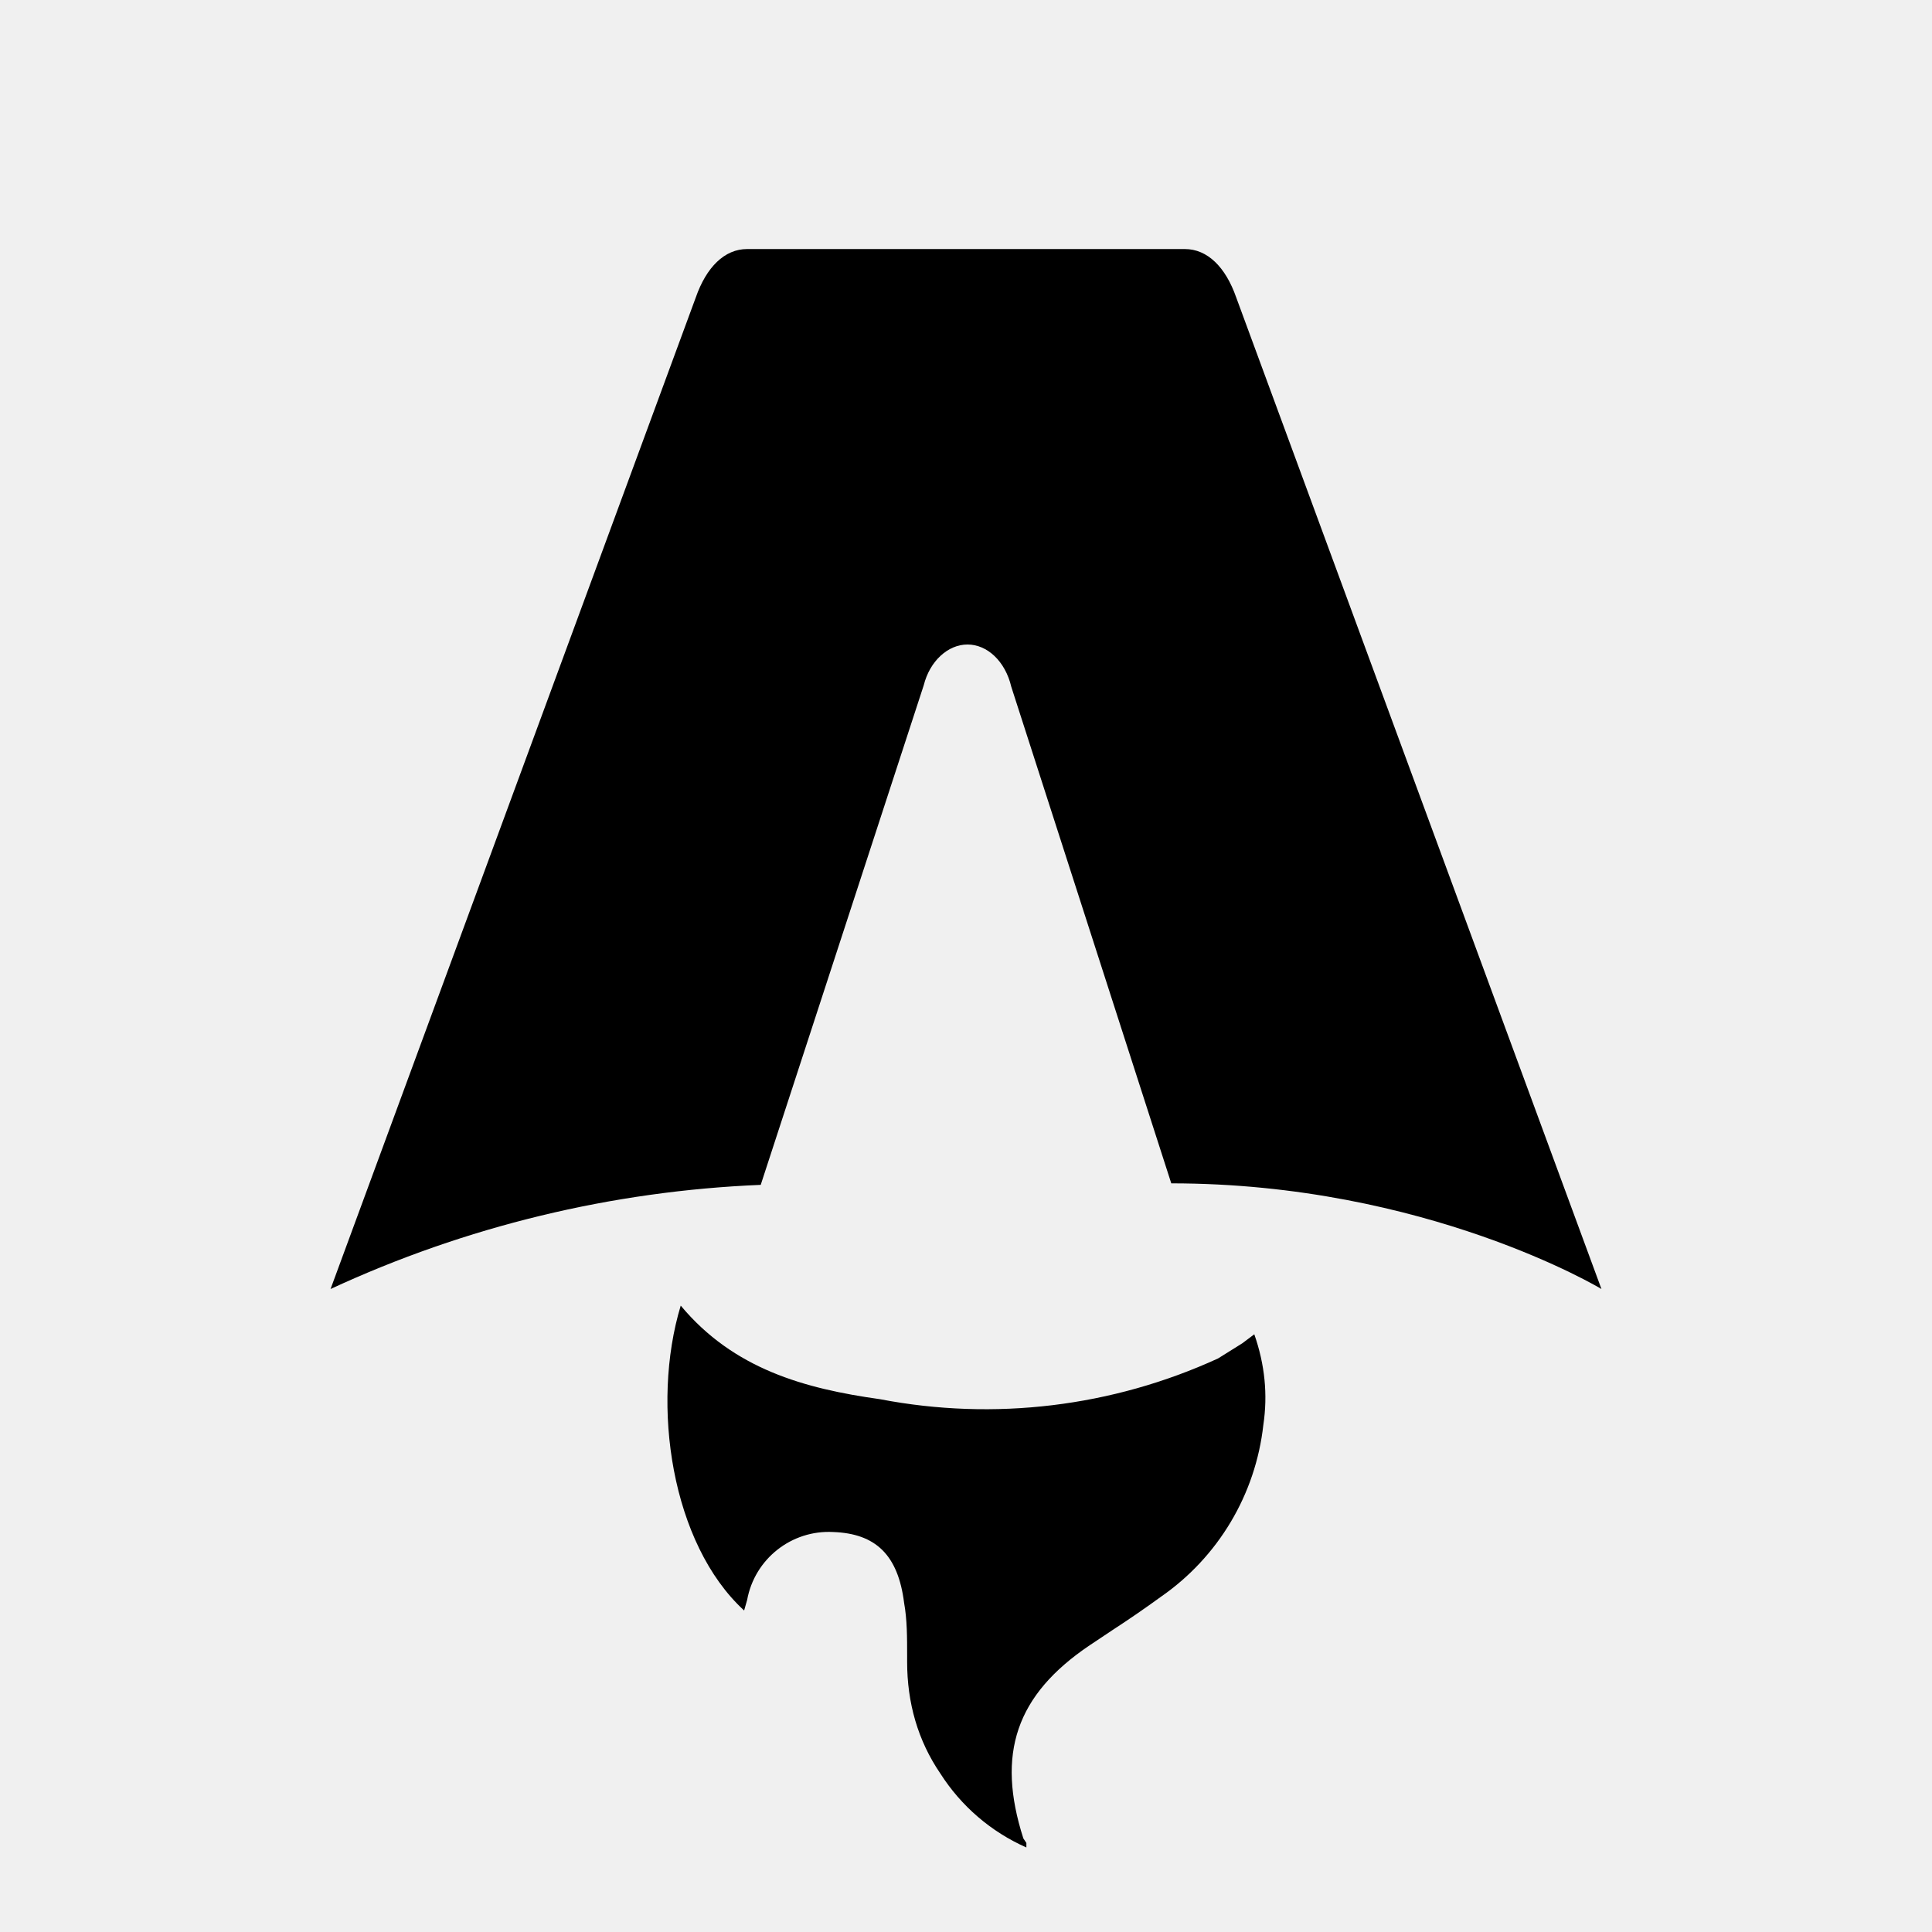
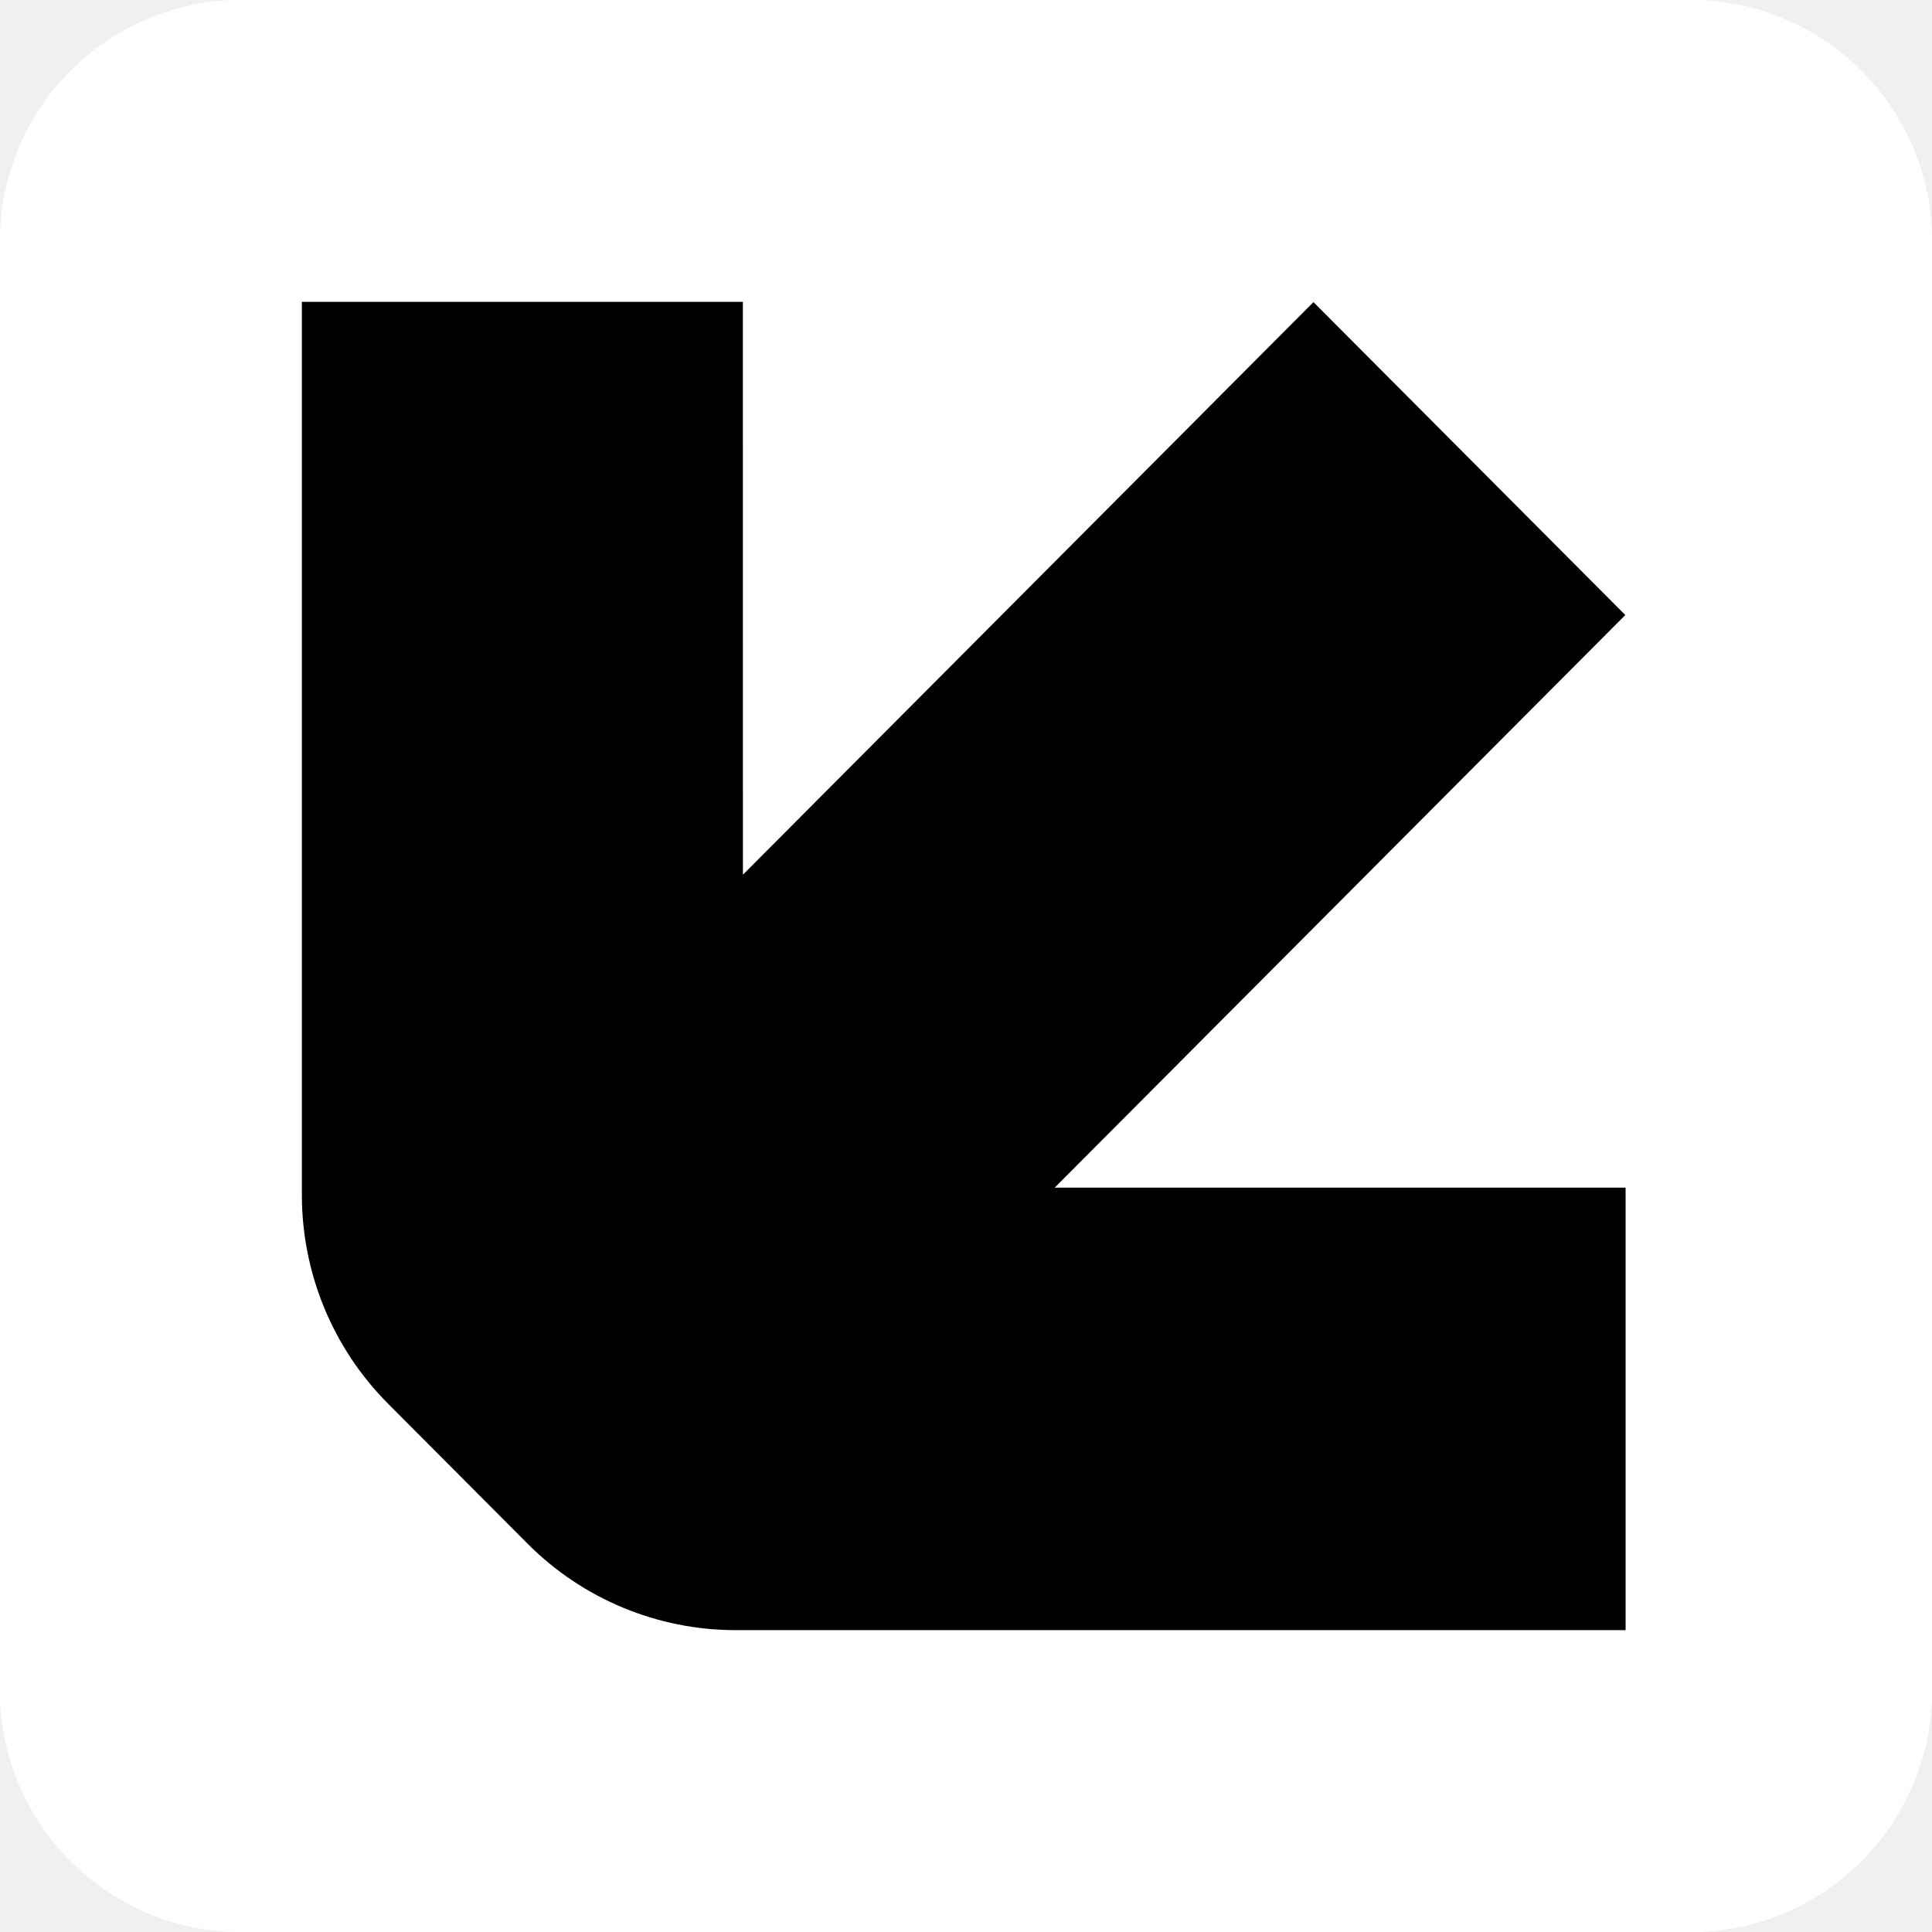
- <svg xmlns="http://www.w3.org/2000/svg" fill="none" viewBox="0 0 128 128">
-   <path d="M50.4 78.5a75.1 75.1 0 0 0-28.5 6.9l24.2-65.7c.7-2 1.9-3.2 3.4-3.2h29c1.5 0 2.7 1.2 3.4 3.2l24.2 65.7s-11.6-7-28.5-7L67 45.5c-.4-1.7-1.6-2.8-2.9-2.8-1.3 0-2.5 1.1-2.9 2.7L50.4 78.5Zm-1.1 28.2Zm-4.2-20.2c-2 6.6-.6 15.8 4.2 20.2a17.5 17.5 0 0 1 .2-.7 5.5 5.5 0 0 1 5.7-4.5c2.8.1 4.3 1.5 4.7 4.7.2 1.1.2 2.3.2 3.5v.4c0 2.7.7 5.2 2.2 7.4a13 13 0 0 0 5.7 4.9v-.3l-.2-.3c-1.8-5.6-.5-9.5 4.4-12.8l1.5-1a73 73 0 0 0 3.2-2.2 16 16 0 0 0 6.8-11.4c.3-2 .1-4-.6-6l-.8.6-1.6 1a37 37 0 0 1-22.4 2.7c-5-.7-9.7-2-13.2-6.2Z" />
-   <style>
-         path { fill: #000; }
-         @media (prefers-color-scheme: dark) {
-             path { fill: #FFF; }
-         }
-     </style>
+ <svg xmlns="http://www.w3.org/2000/svg" width="32" height="32" viewBox="0 0 32 32" fill="none">
+   <g clip-path="url(#clip0_19204_178)">
+     <rect width="32" height="32" rx="4" fill="white" />
+     <path d="M31.361 0.588H0.588V31.309H31.361V0.588Z" stroke="white" stroke-width="5" stroke-miterlimit="10" />
+     <path d="M17.469 19.671L26.92 10.187L21.755 5.004L12.305 14.488L12.304 5L5 5V19.792C5 21.089 5.513 22.332 6.427 23.249L8.738 25.568C9.651 26.485 10.891 27 12.183 27L26.925 27L26.925 19.671L17.469 19.671Z" fill="black" />
+   </g>
+   <defs>
+     <clipPath id="clip0_19204_178">
+       <rect width="32" height="32" rx="4" fill="white" />
+     </clipPath>
+   </defs>
</svg>
